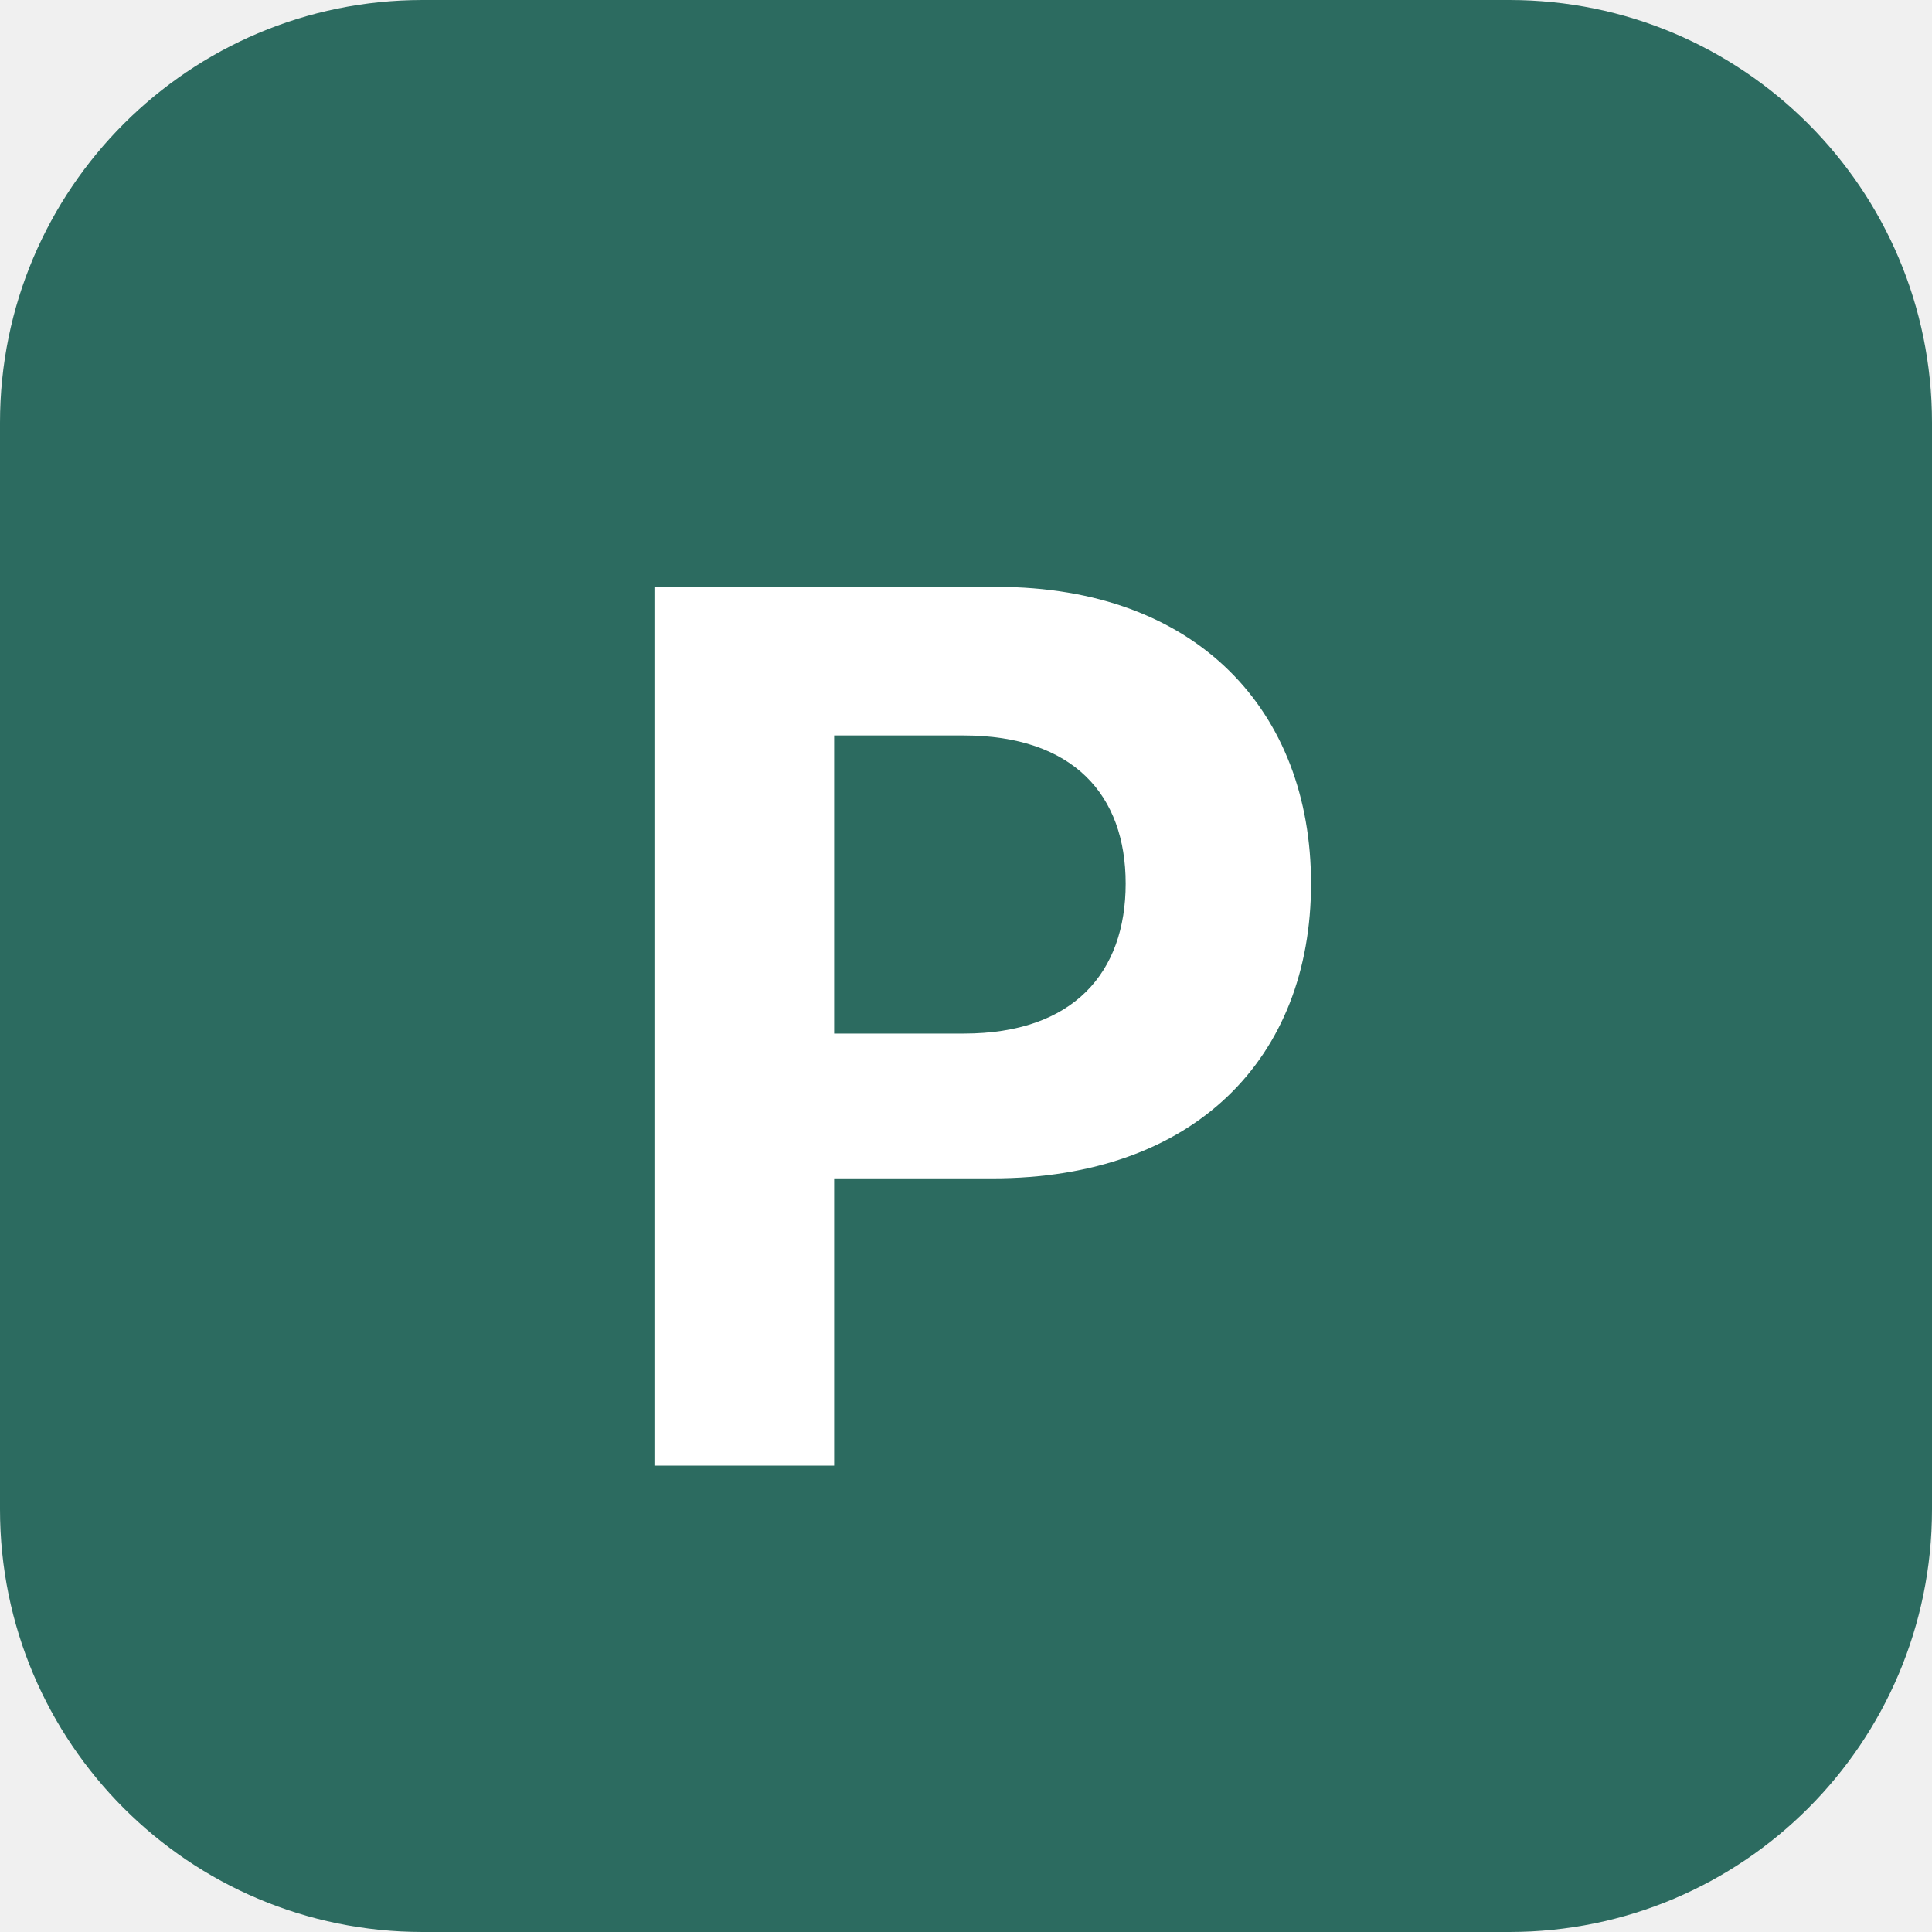
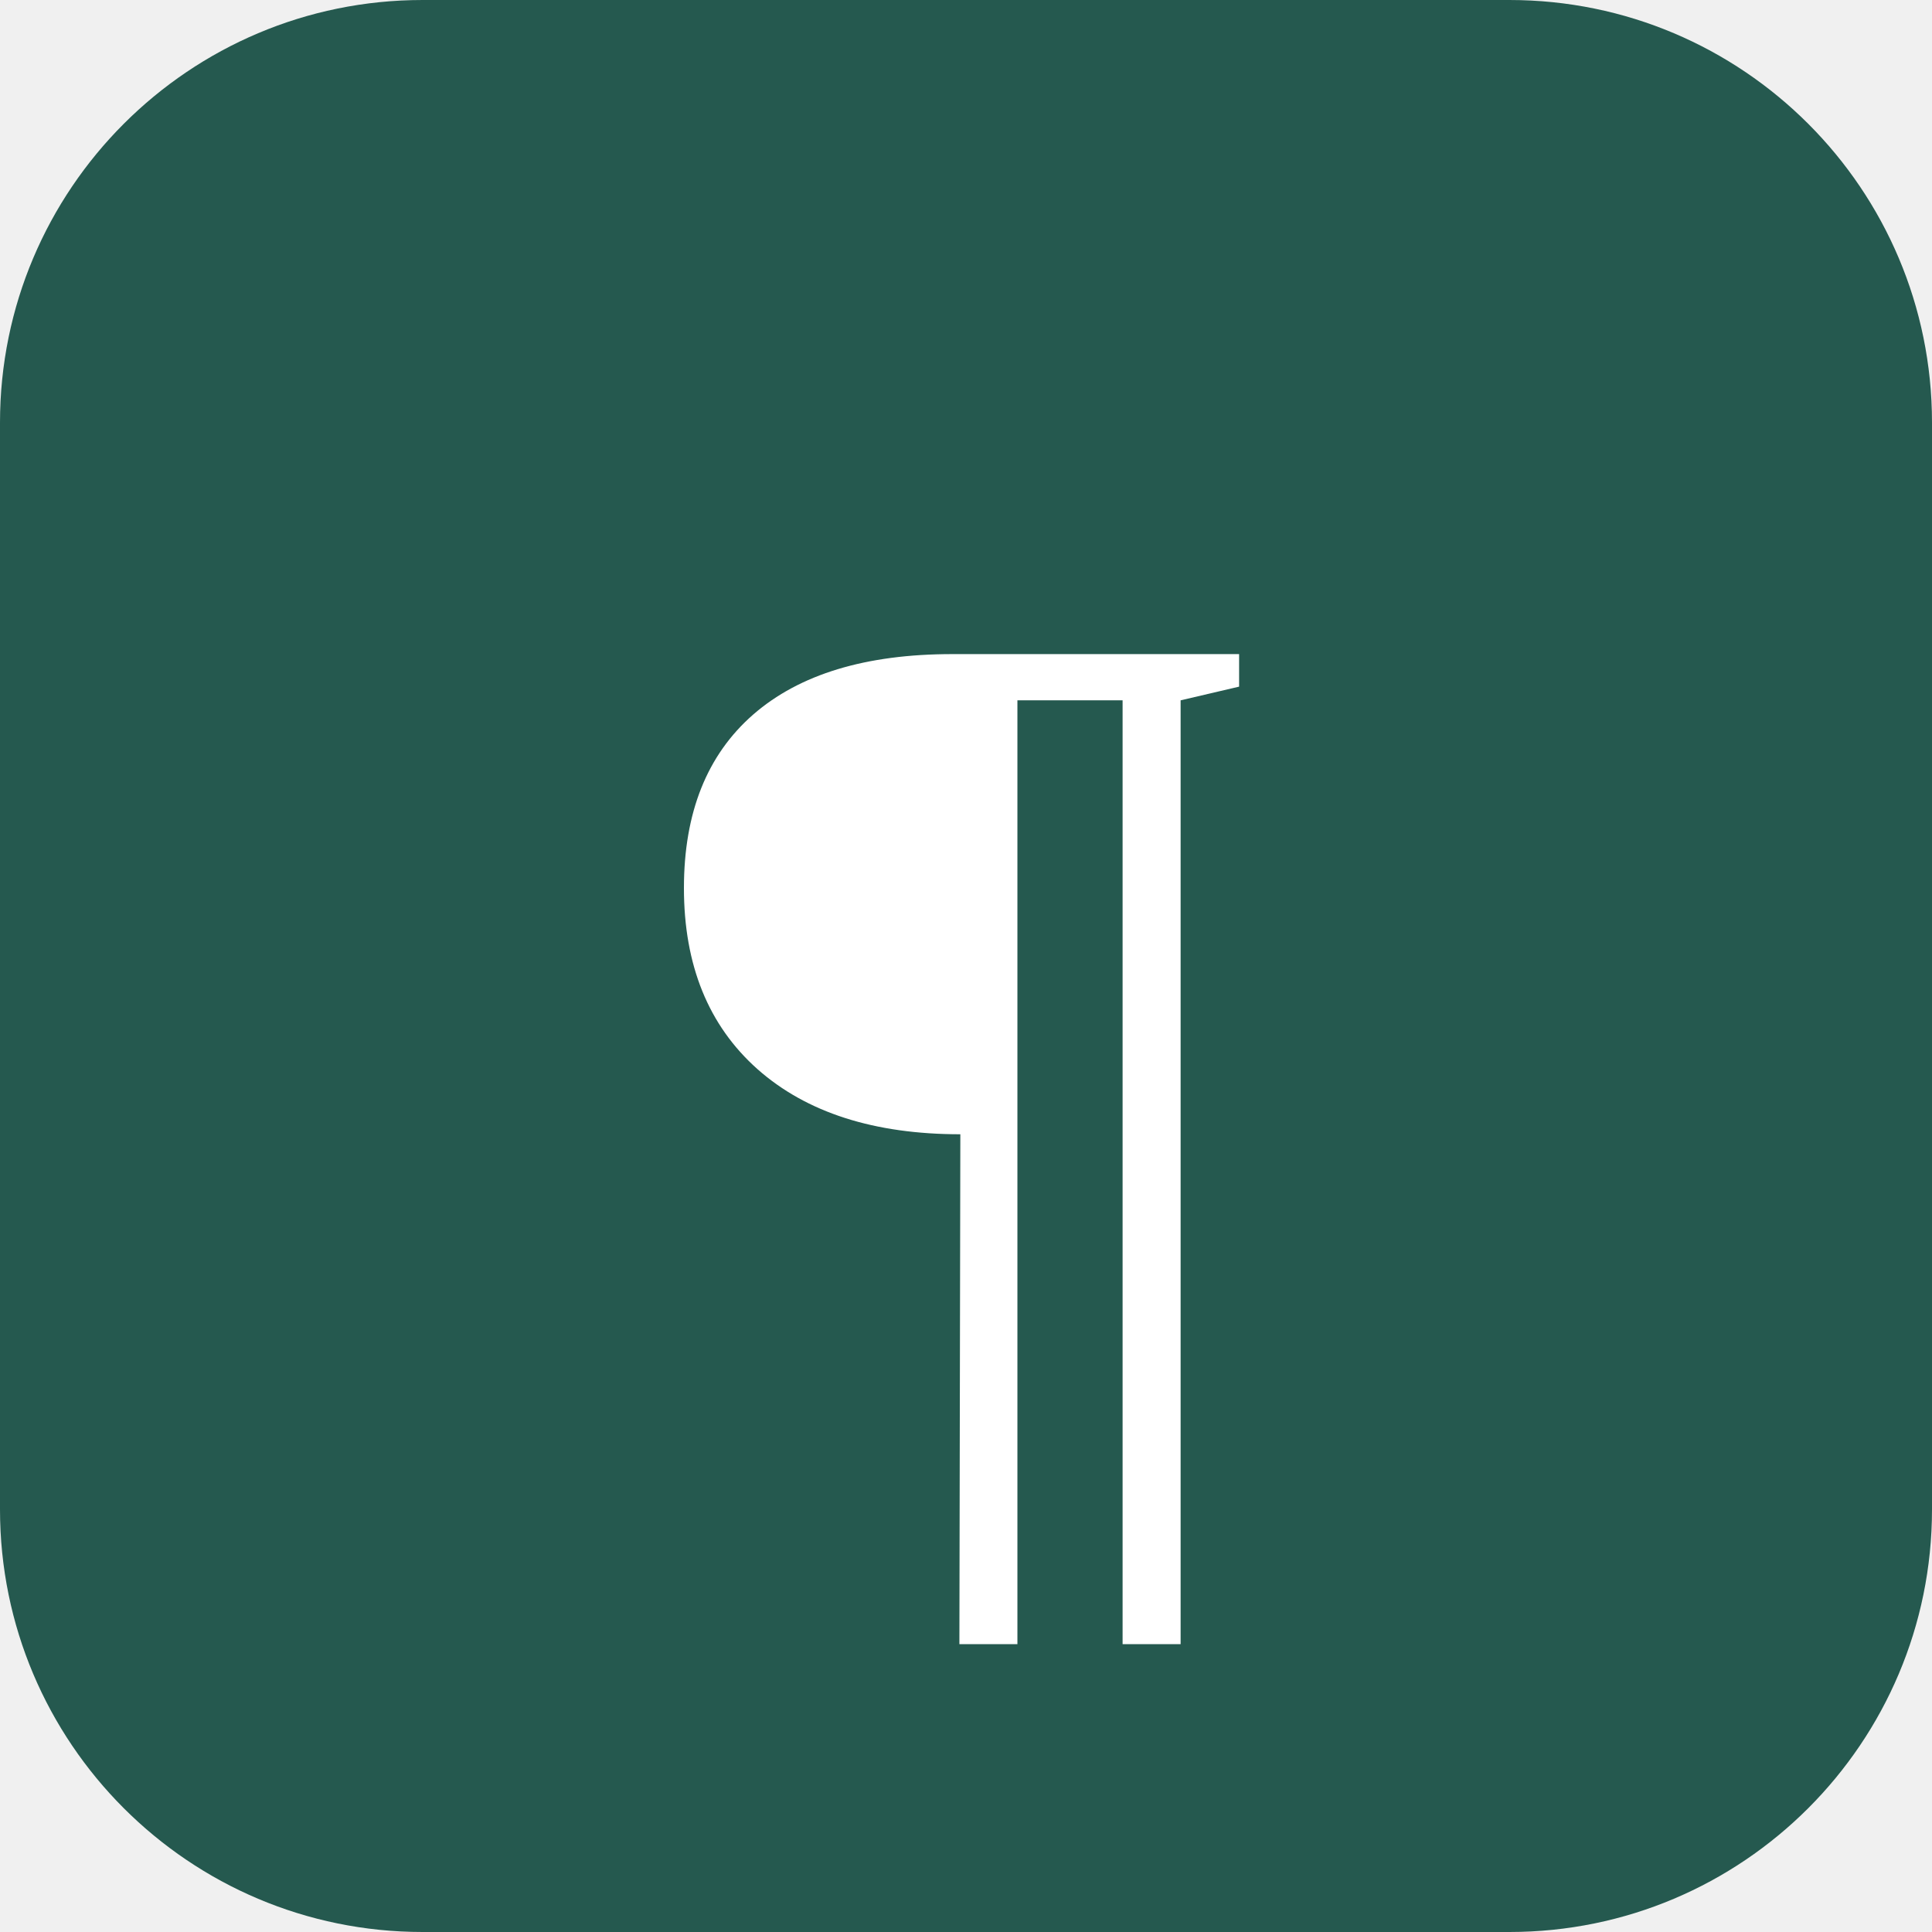
<svg xmlns="http://www.w3.org/2000/svg" viewBox="0 0 64 64">
-   <rect width="64" height="64" rx="14" fill="#2c6b60" />
-   <text x="32" y="34" font-family="Inter, system-ui, -apple-system, 'Segoe UI', sans-serif" font-size="40" font-weight="700" fill="#ffffff" text-anchor="middle" dominant-baseline="central">P</text>
+   <rect width="64" height="64" rx="14" fill="#25594f" />
+   <text x="32" y="35" font-family="Georgia, 'Times New Roman', serif" font-size="42" font-weight="500" fill="#ffffff" text-anchor="middle" dominant-baseline="central">¶</text>
</svg>
